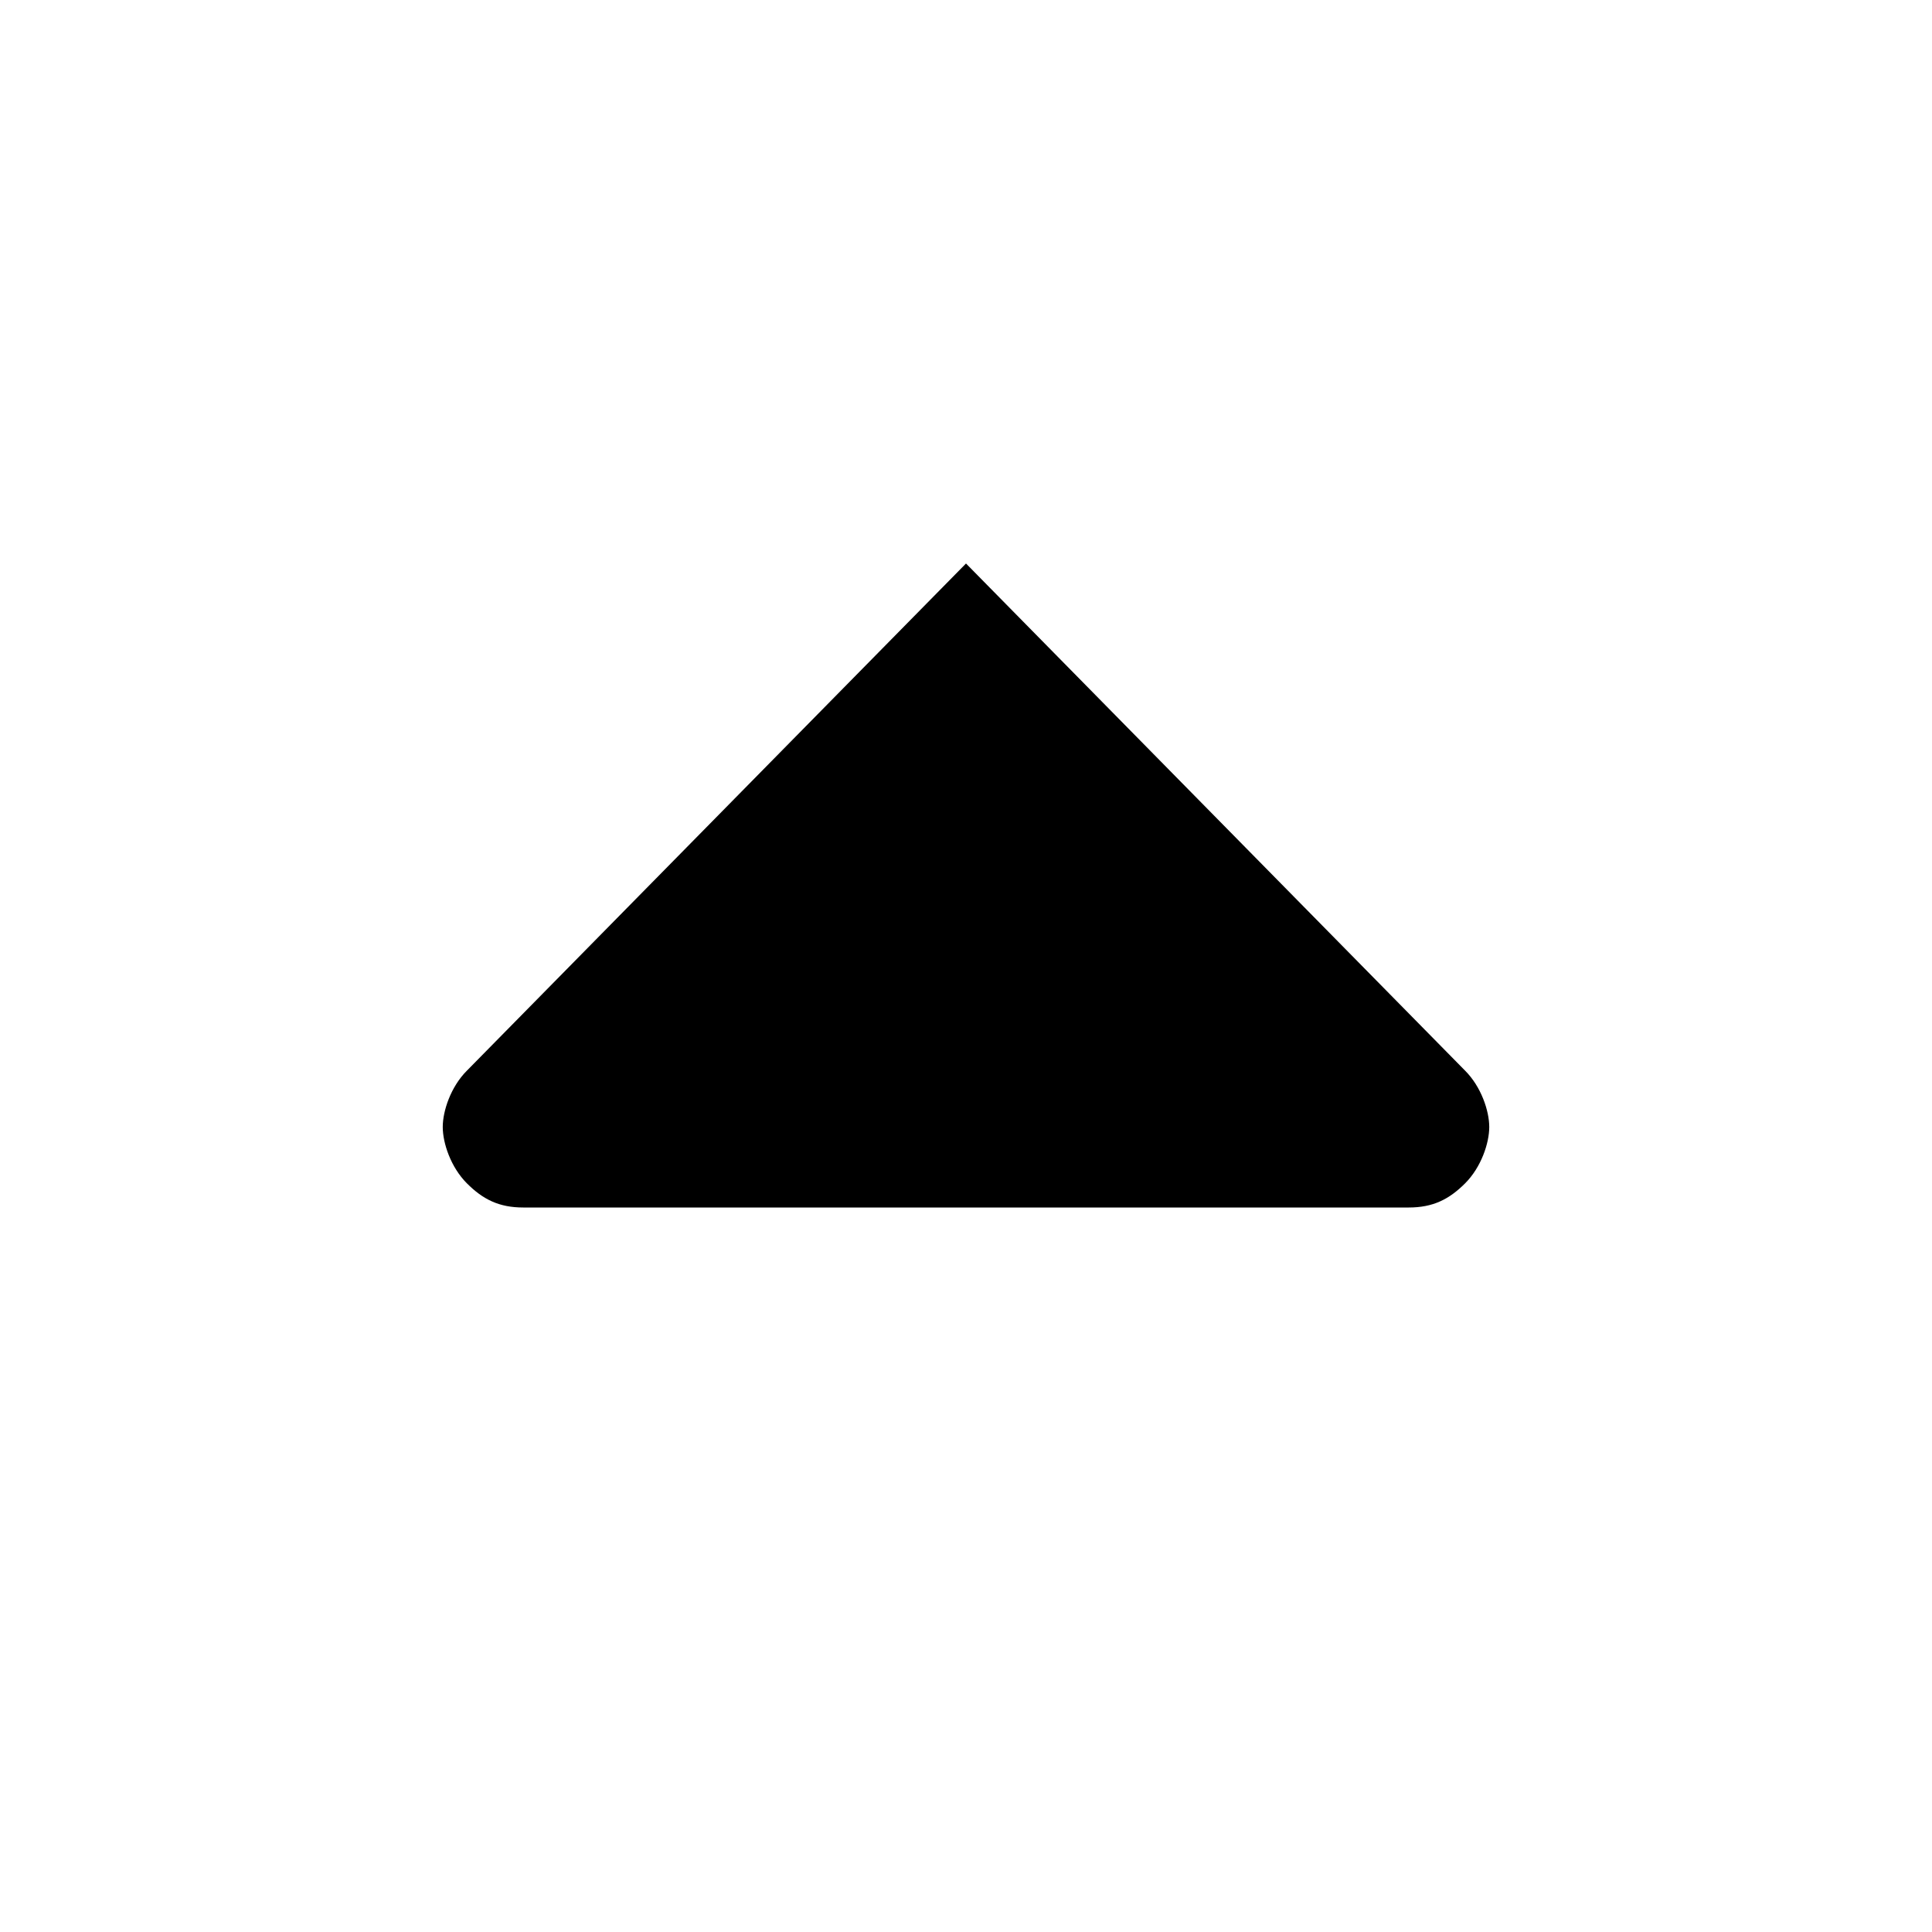
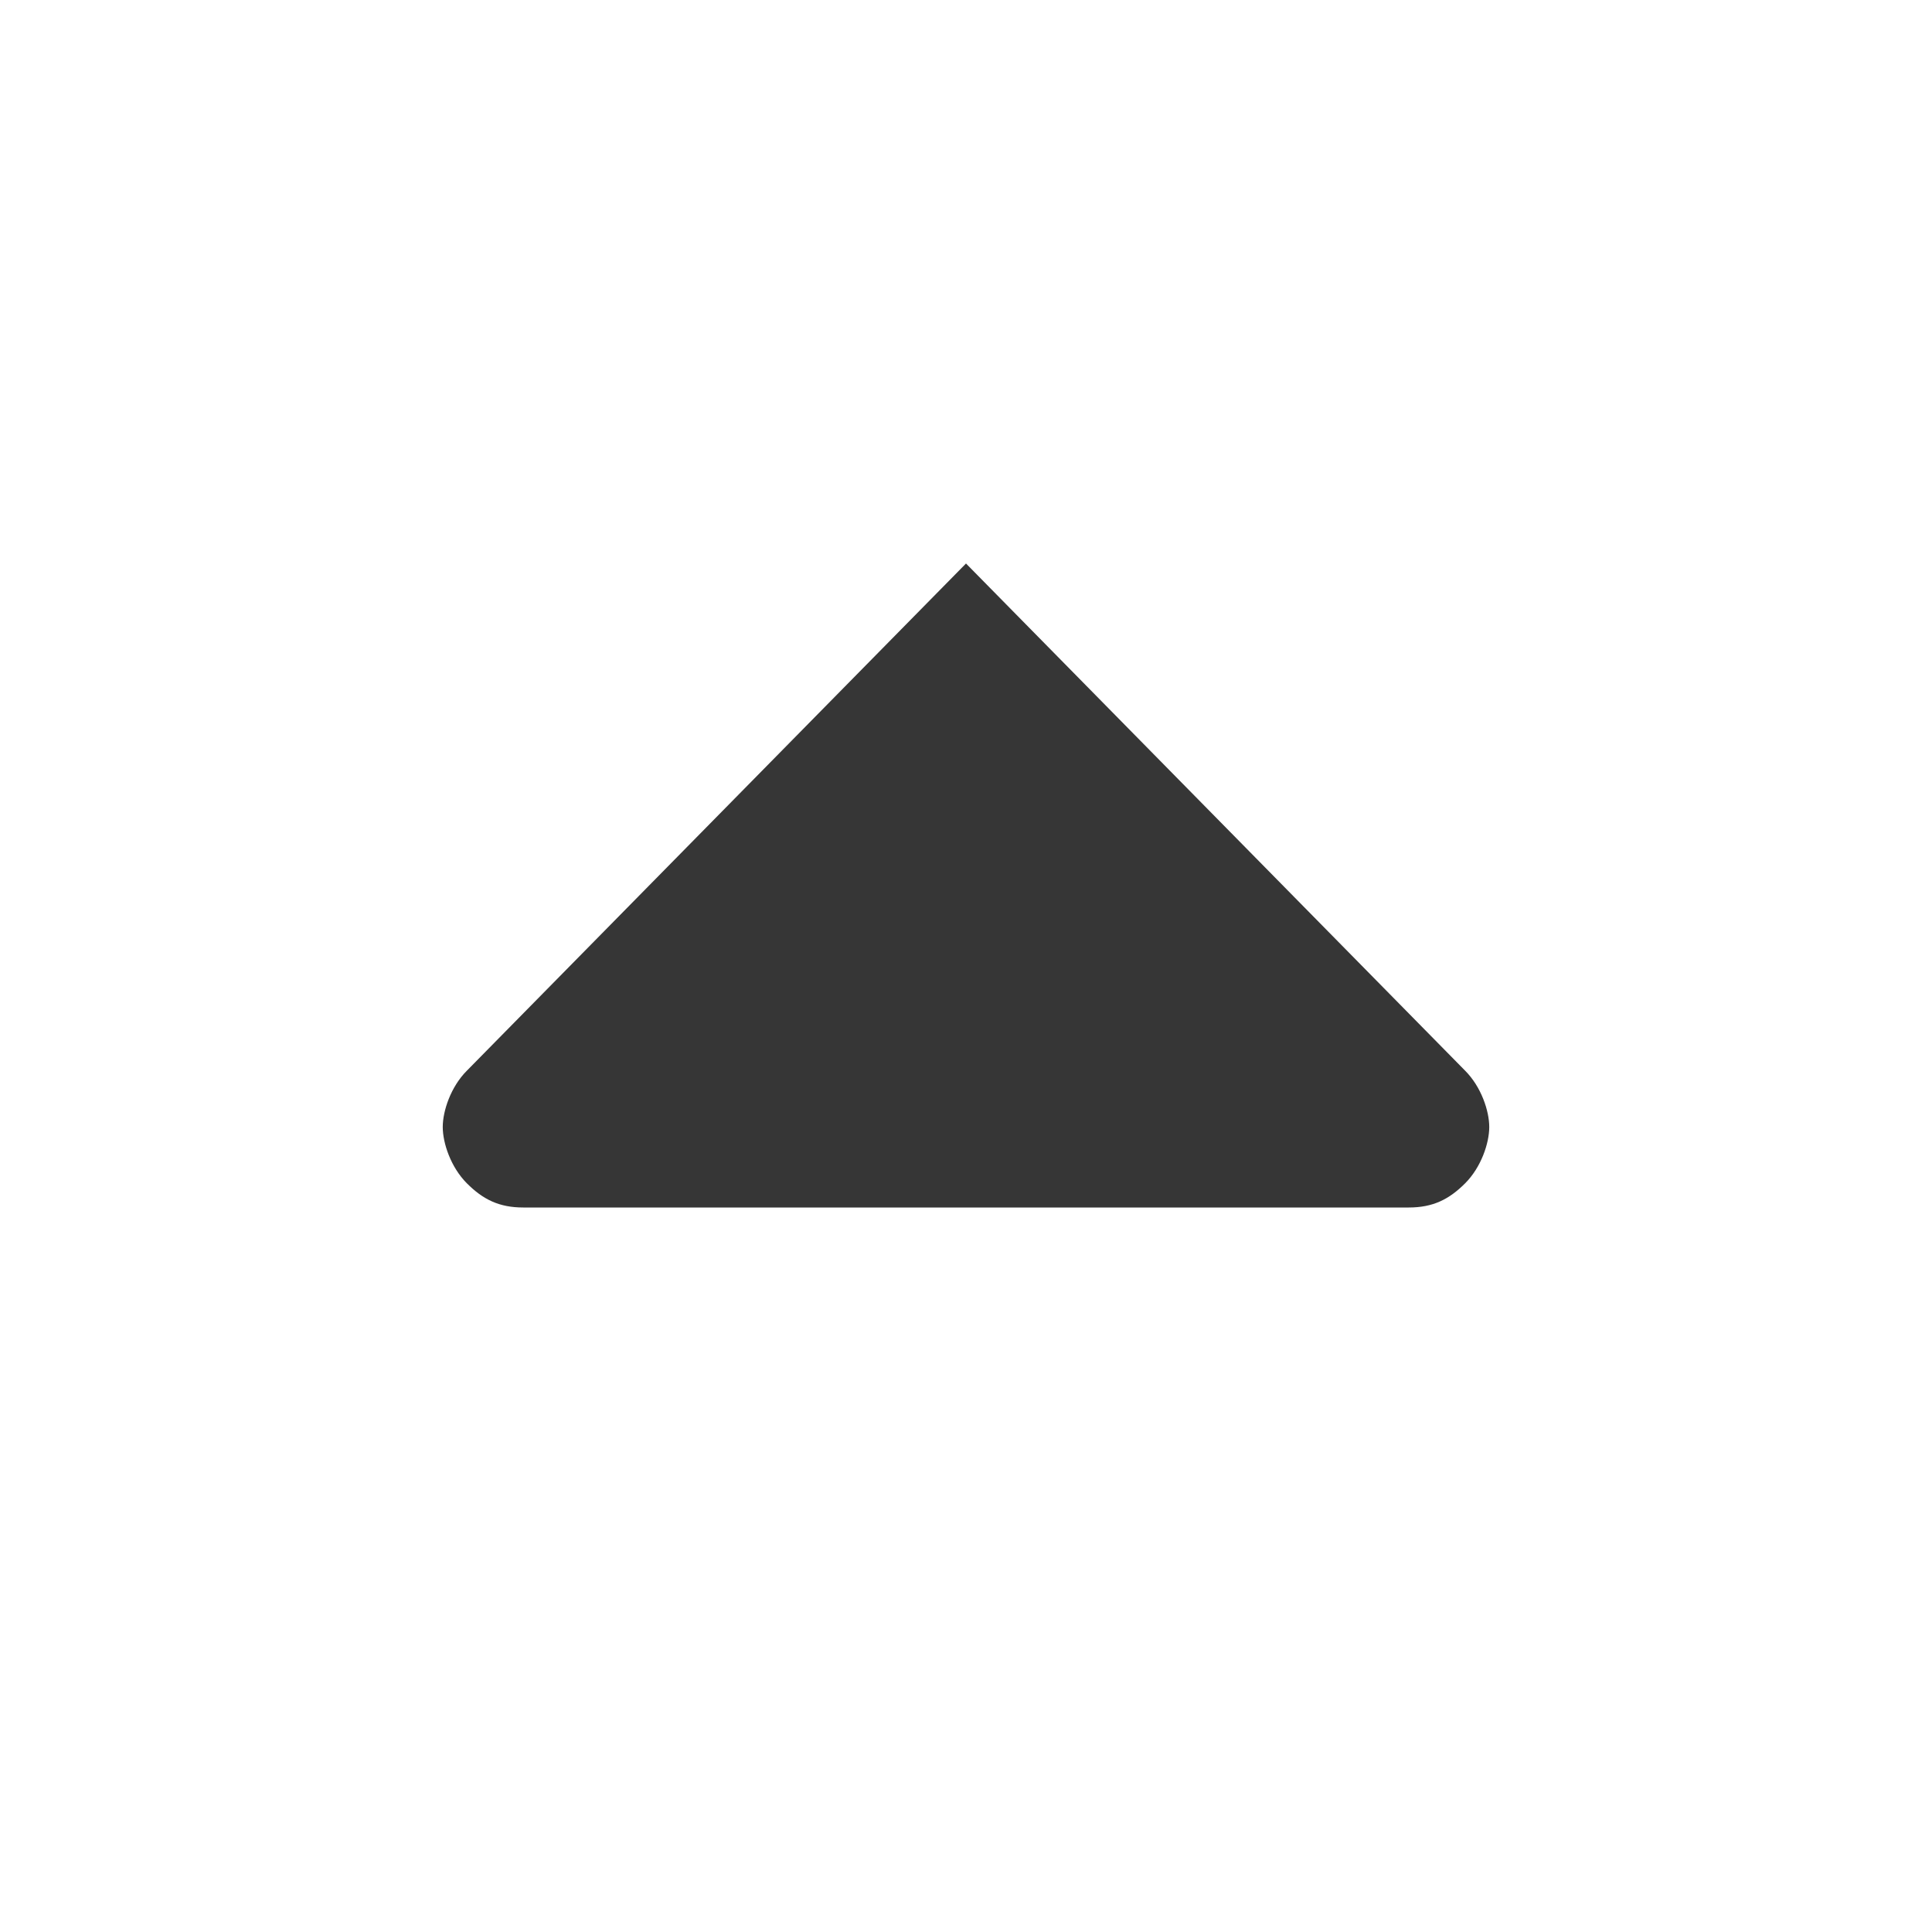
<svg xmlns="http://www.w3.org/2000/svg" version="1.2" baseProfile="tiny" viewBox="0 0 24 24">
-   <path d="M18.2 13.3L12 7l-6.2 6.3c-.2.2-.3.5-.3.7s.1.5.3.7c.2.2.4.3.7.3h11c.3 0 .5-.1.7-.3.2-.2.3-.5.3-.7s-.1-.5-.3-.7z" />
+   <path style="fill:#363636" d="M18.2 13.3L12 7l-6.2 6.3c-.2.2-.3.5-.3.7s.1.5.3.7c.2.2.4.3.7.3h11c.3 0 .5-.1.7-.3.2-.2.3-.5.3-.7s-.1-.5-.3-.7z" />
</svg>
